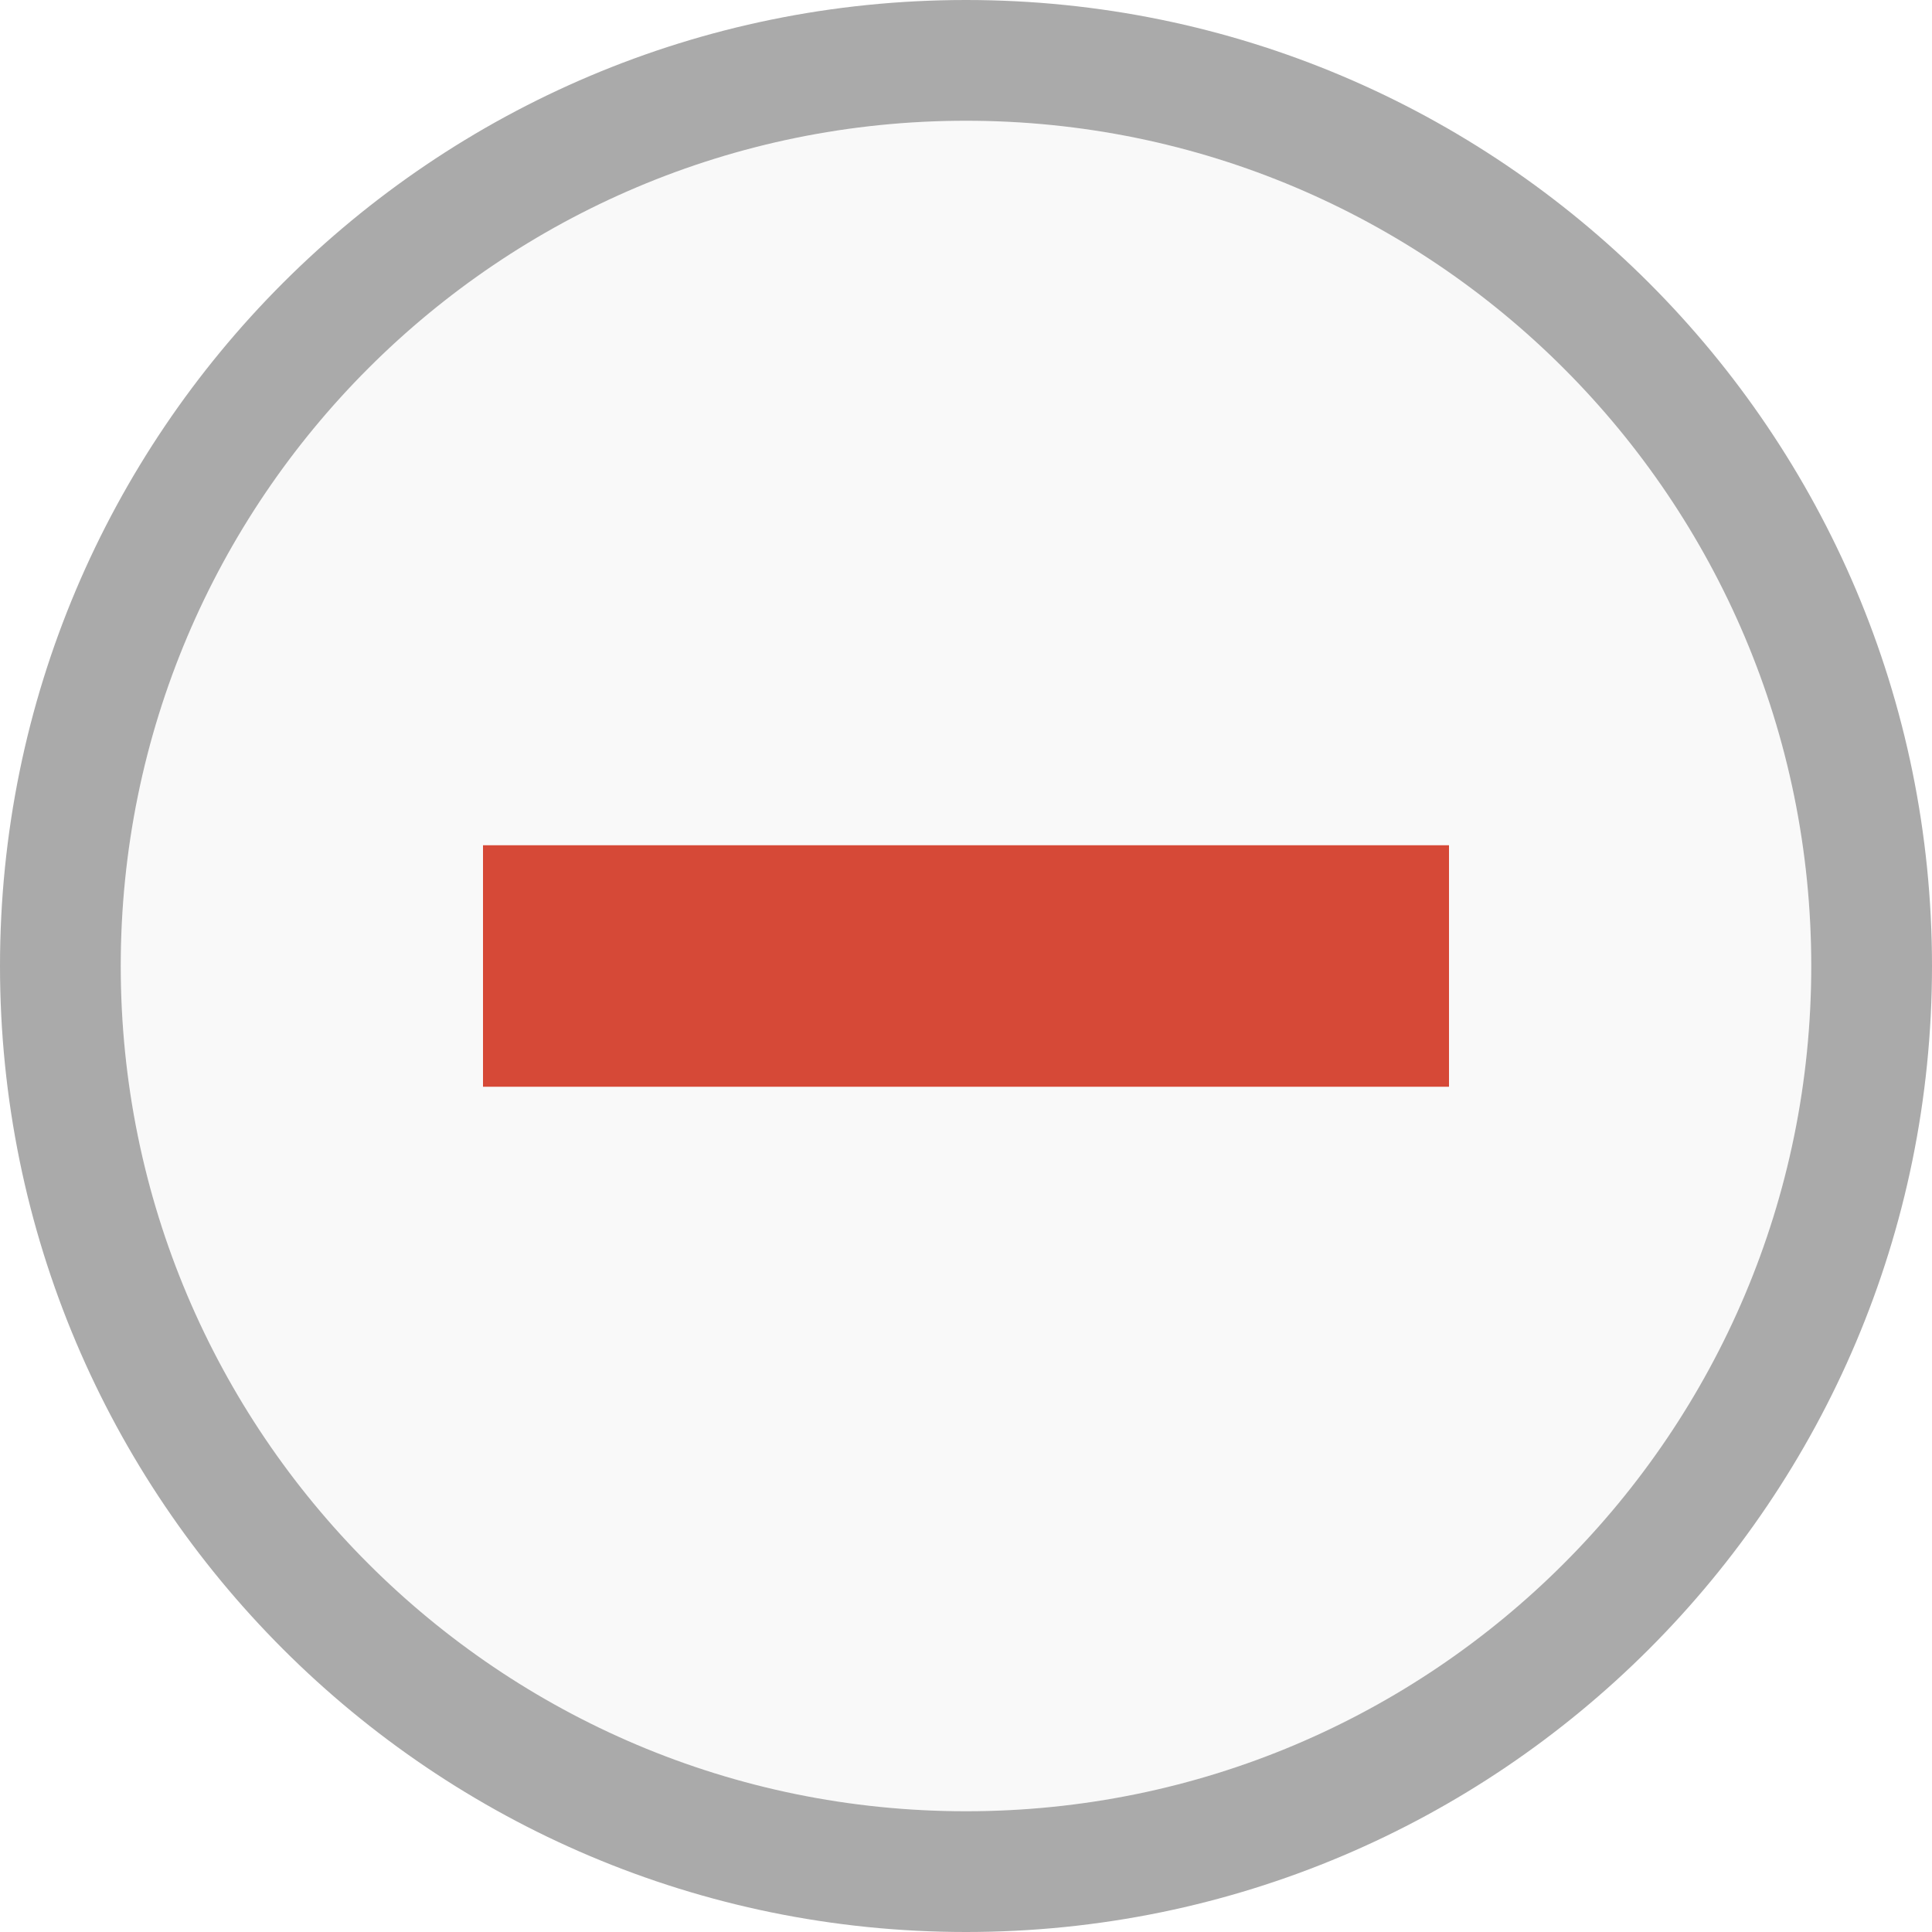
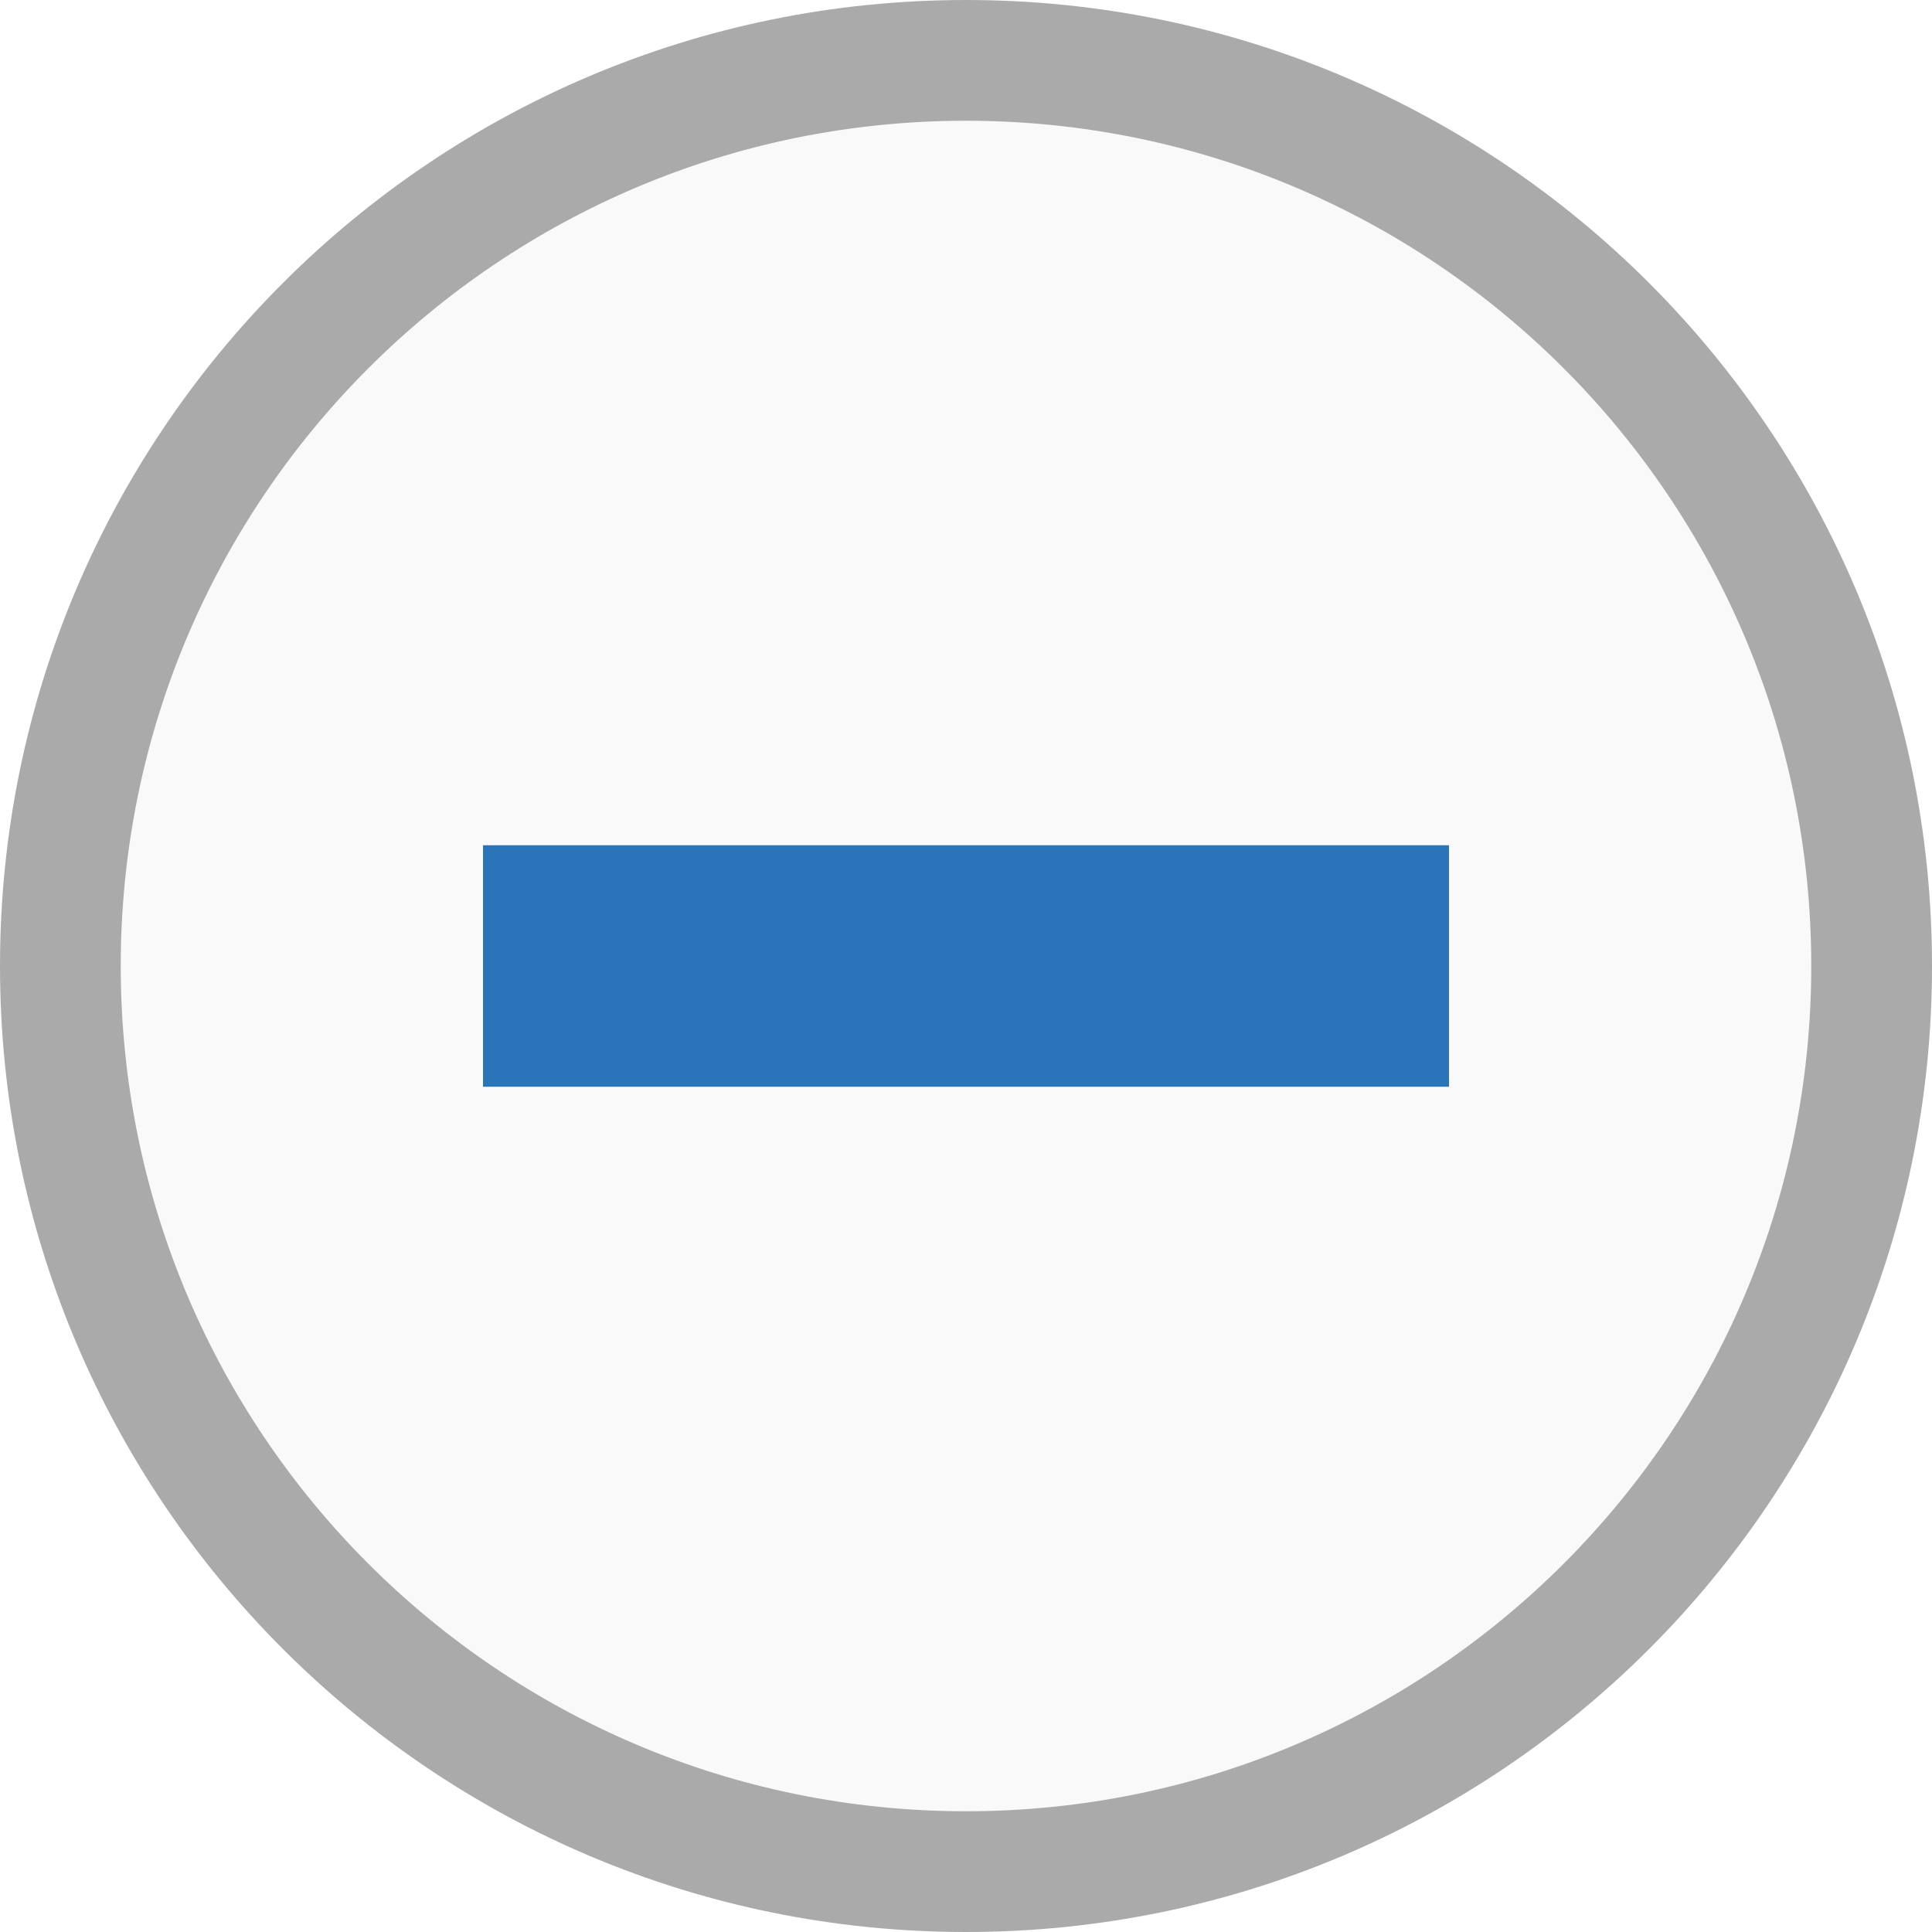
<svg xmlns="http://www.w3.org/2000/svg" viewBox="0 0 16 16">
  <g transform="translate(0 -1036.362)">
    <path style="fill:#f9f9f9" d="m 15,8 c 0,3.866 -3.134,7 -7,7 C 4.134,15 1,11.866 1,8 1,4.134 4.134,1 8,1 c 3.866,0 7,3.134 7,7 z" transform="translate(0 1036.362)" />
    <path style="fill:#aaa" d="M 8 0 C 3.582 8.8817842e-16 -3.006854e-17 3.582 0 8 C 0 12.418 3.582 16 8 16 C 12.418 16 16 12.418 16 8 C 16 3.582 12.418 -1.8064254e-15 8 0 z M 8 1 C 11.866 1 15 4.134 15 8 C 15 11.866 11.866 15 8 15 C 4.134 15 1 11.866 1 8 C 1 4.134 4.134 1 8 1 z " transform="translate(0 1036.362)" />
-     <rect width="8" x="4" y="7" height="2" style="fill:#d64937" transform="translate(0 1036.362)" />
+     <rect width="8" x="4" y="7" height="2" style="fill:#2a74b9" transform="translate(0 1036.362)" />
  </g>
</svg>
